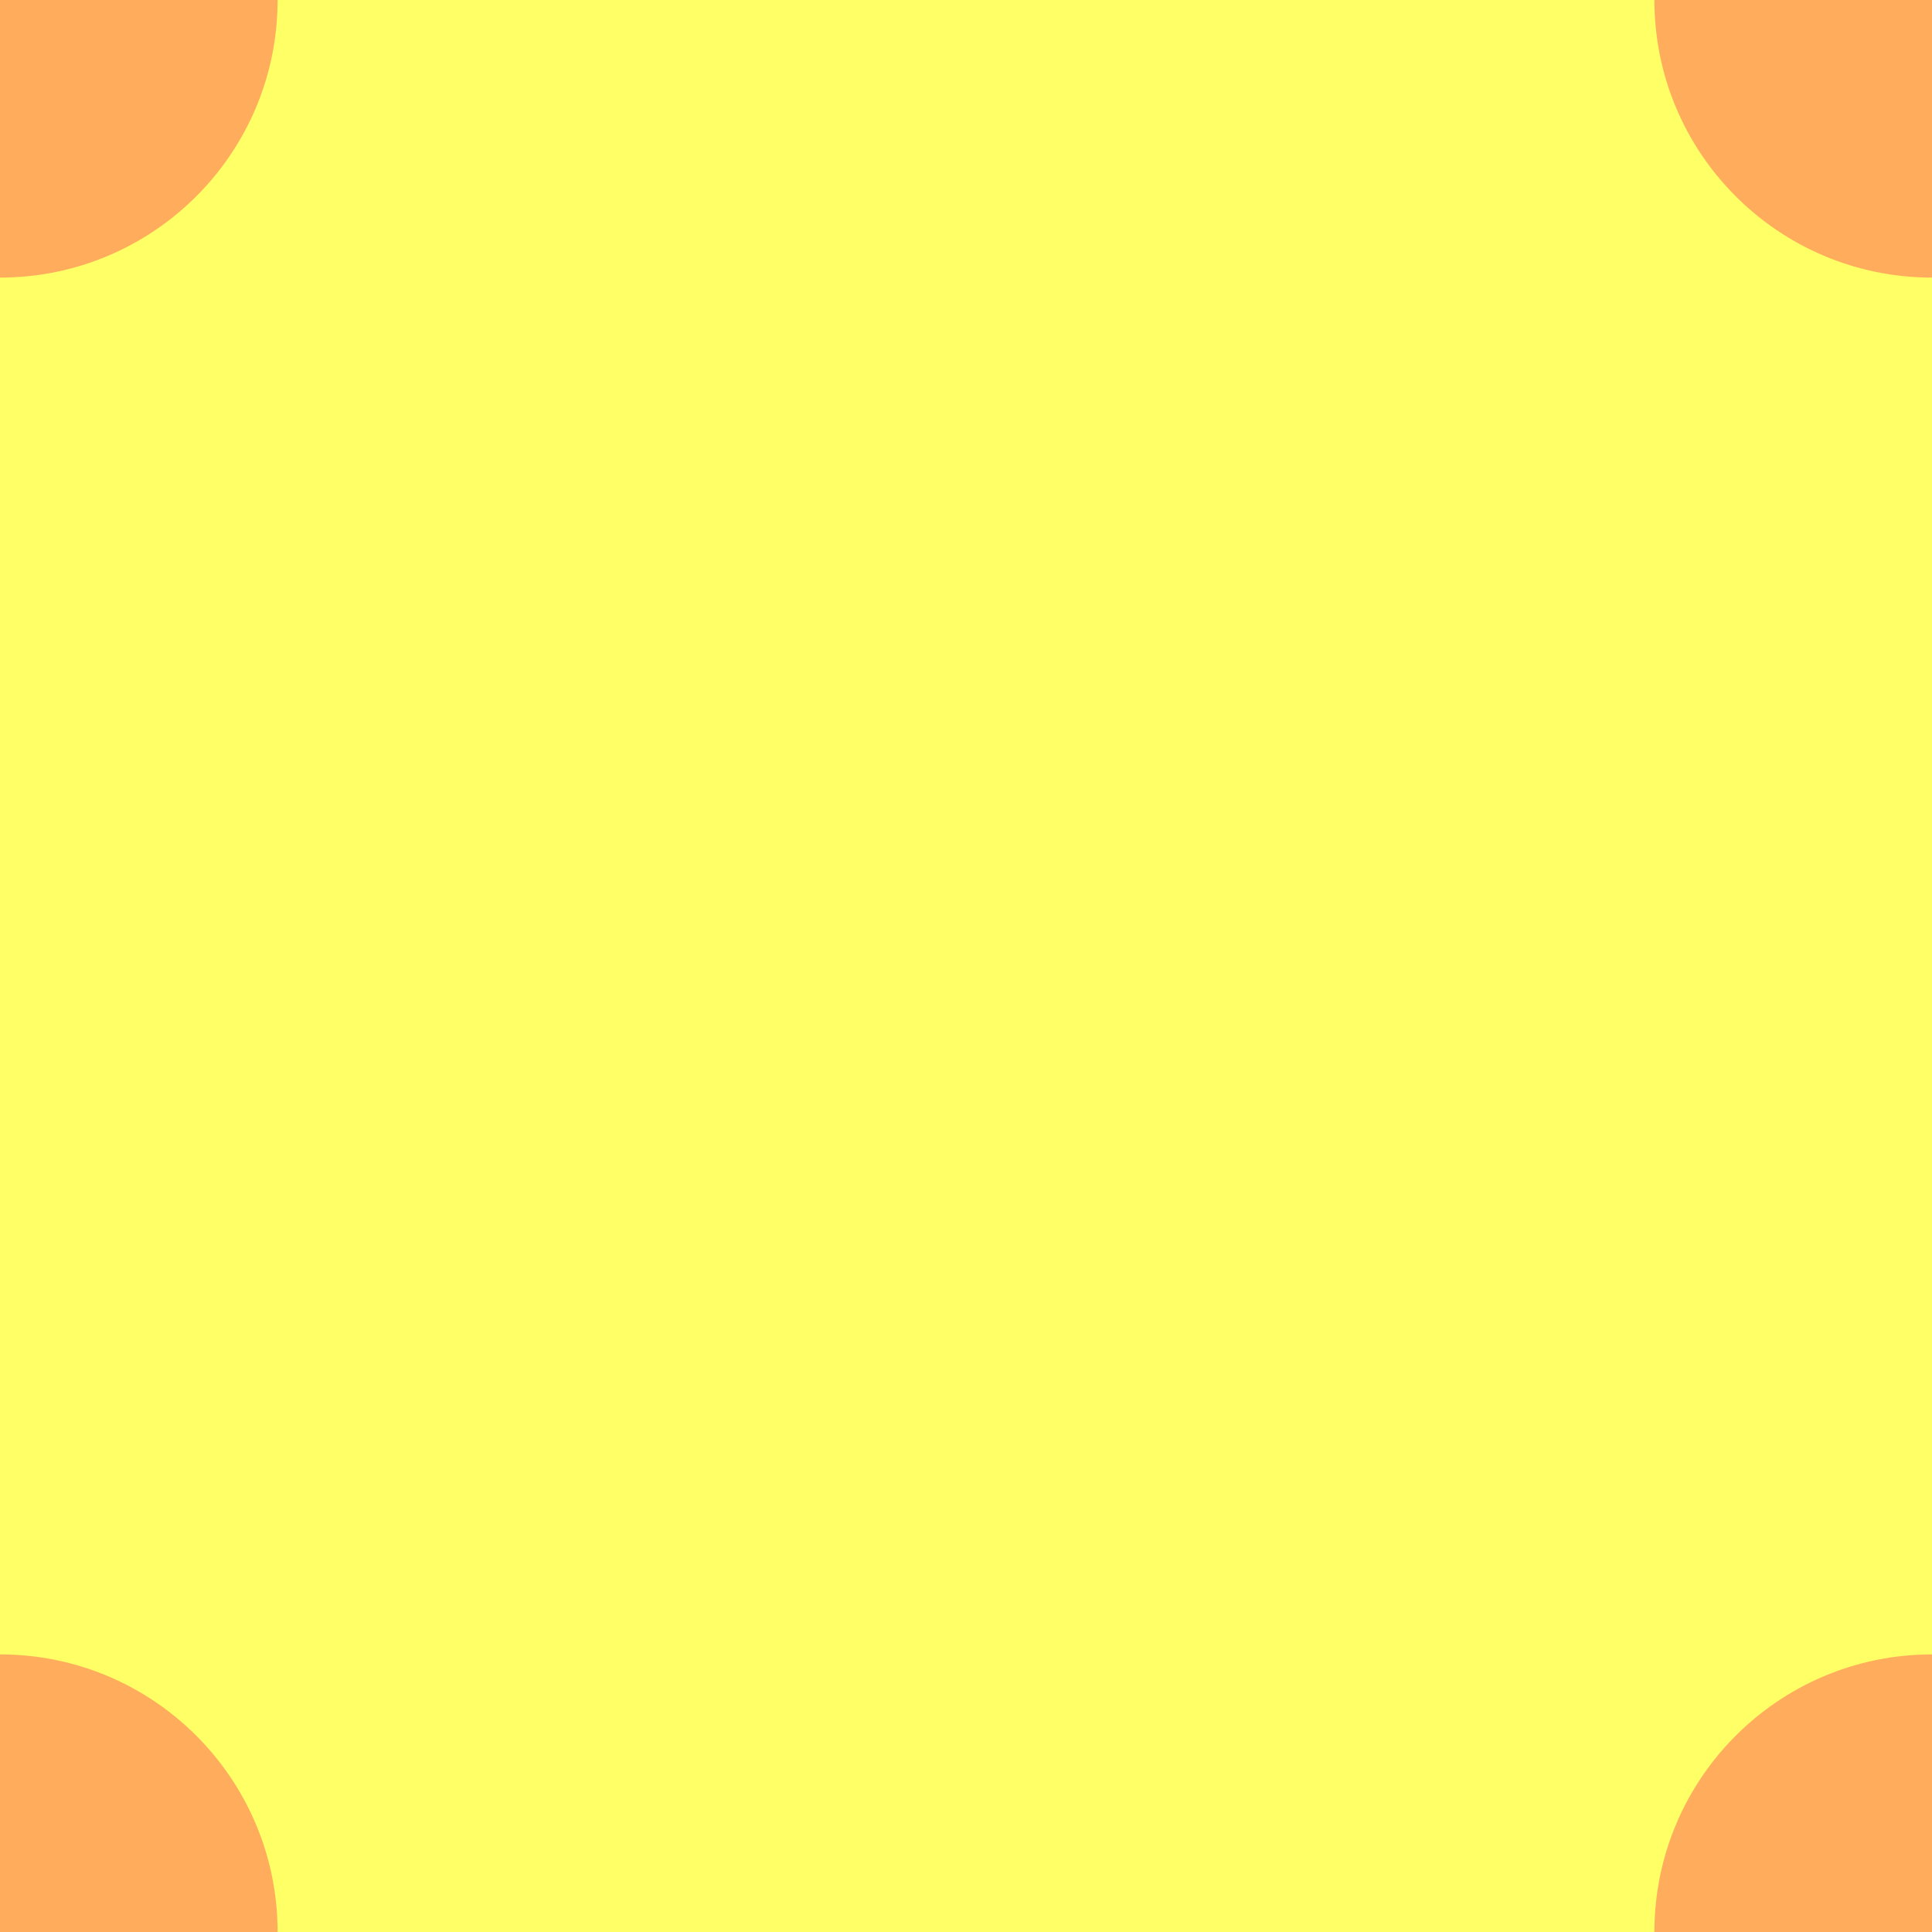
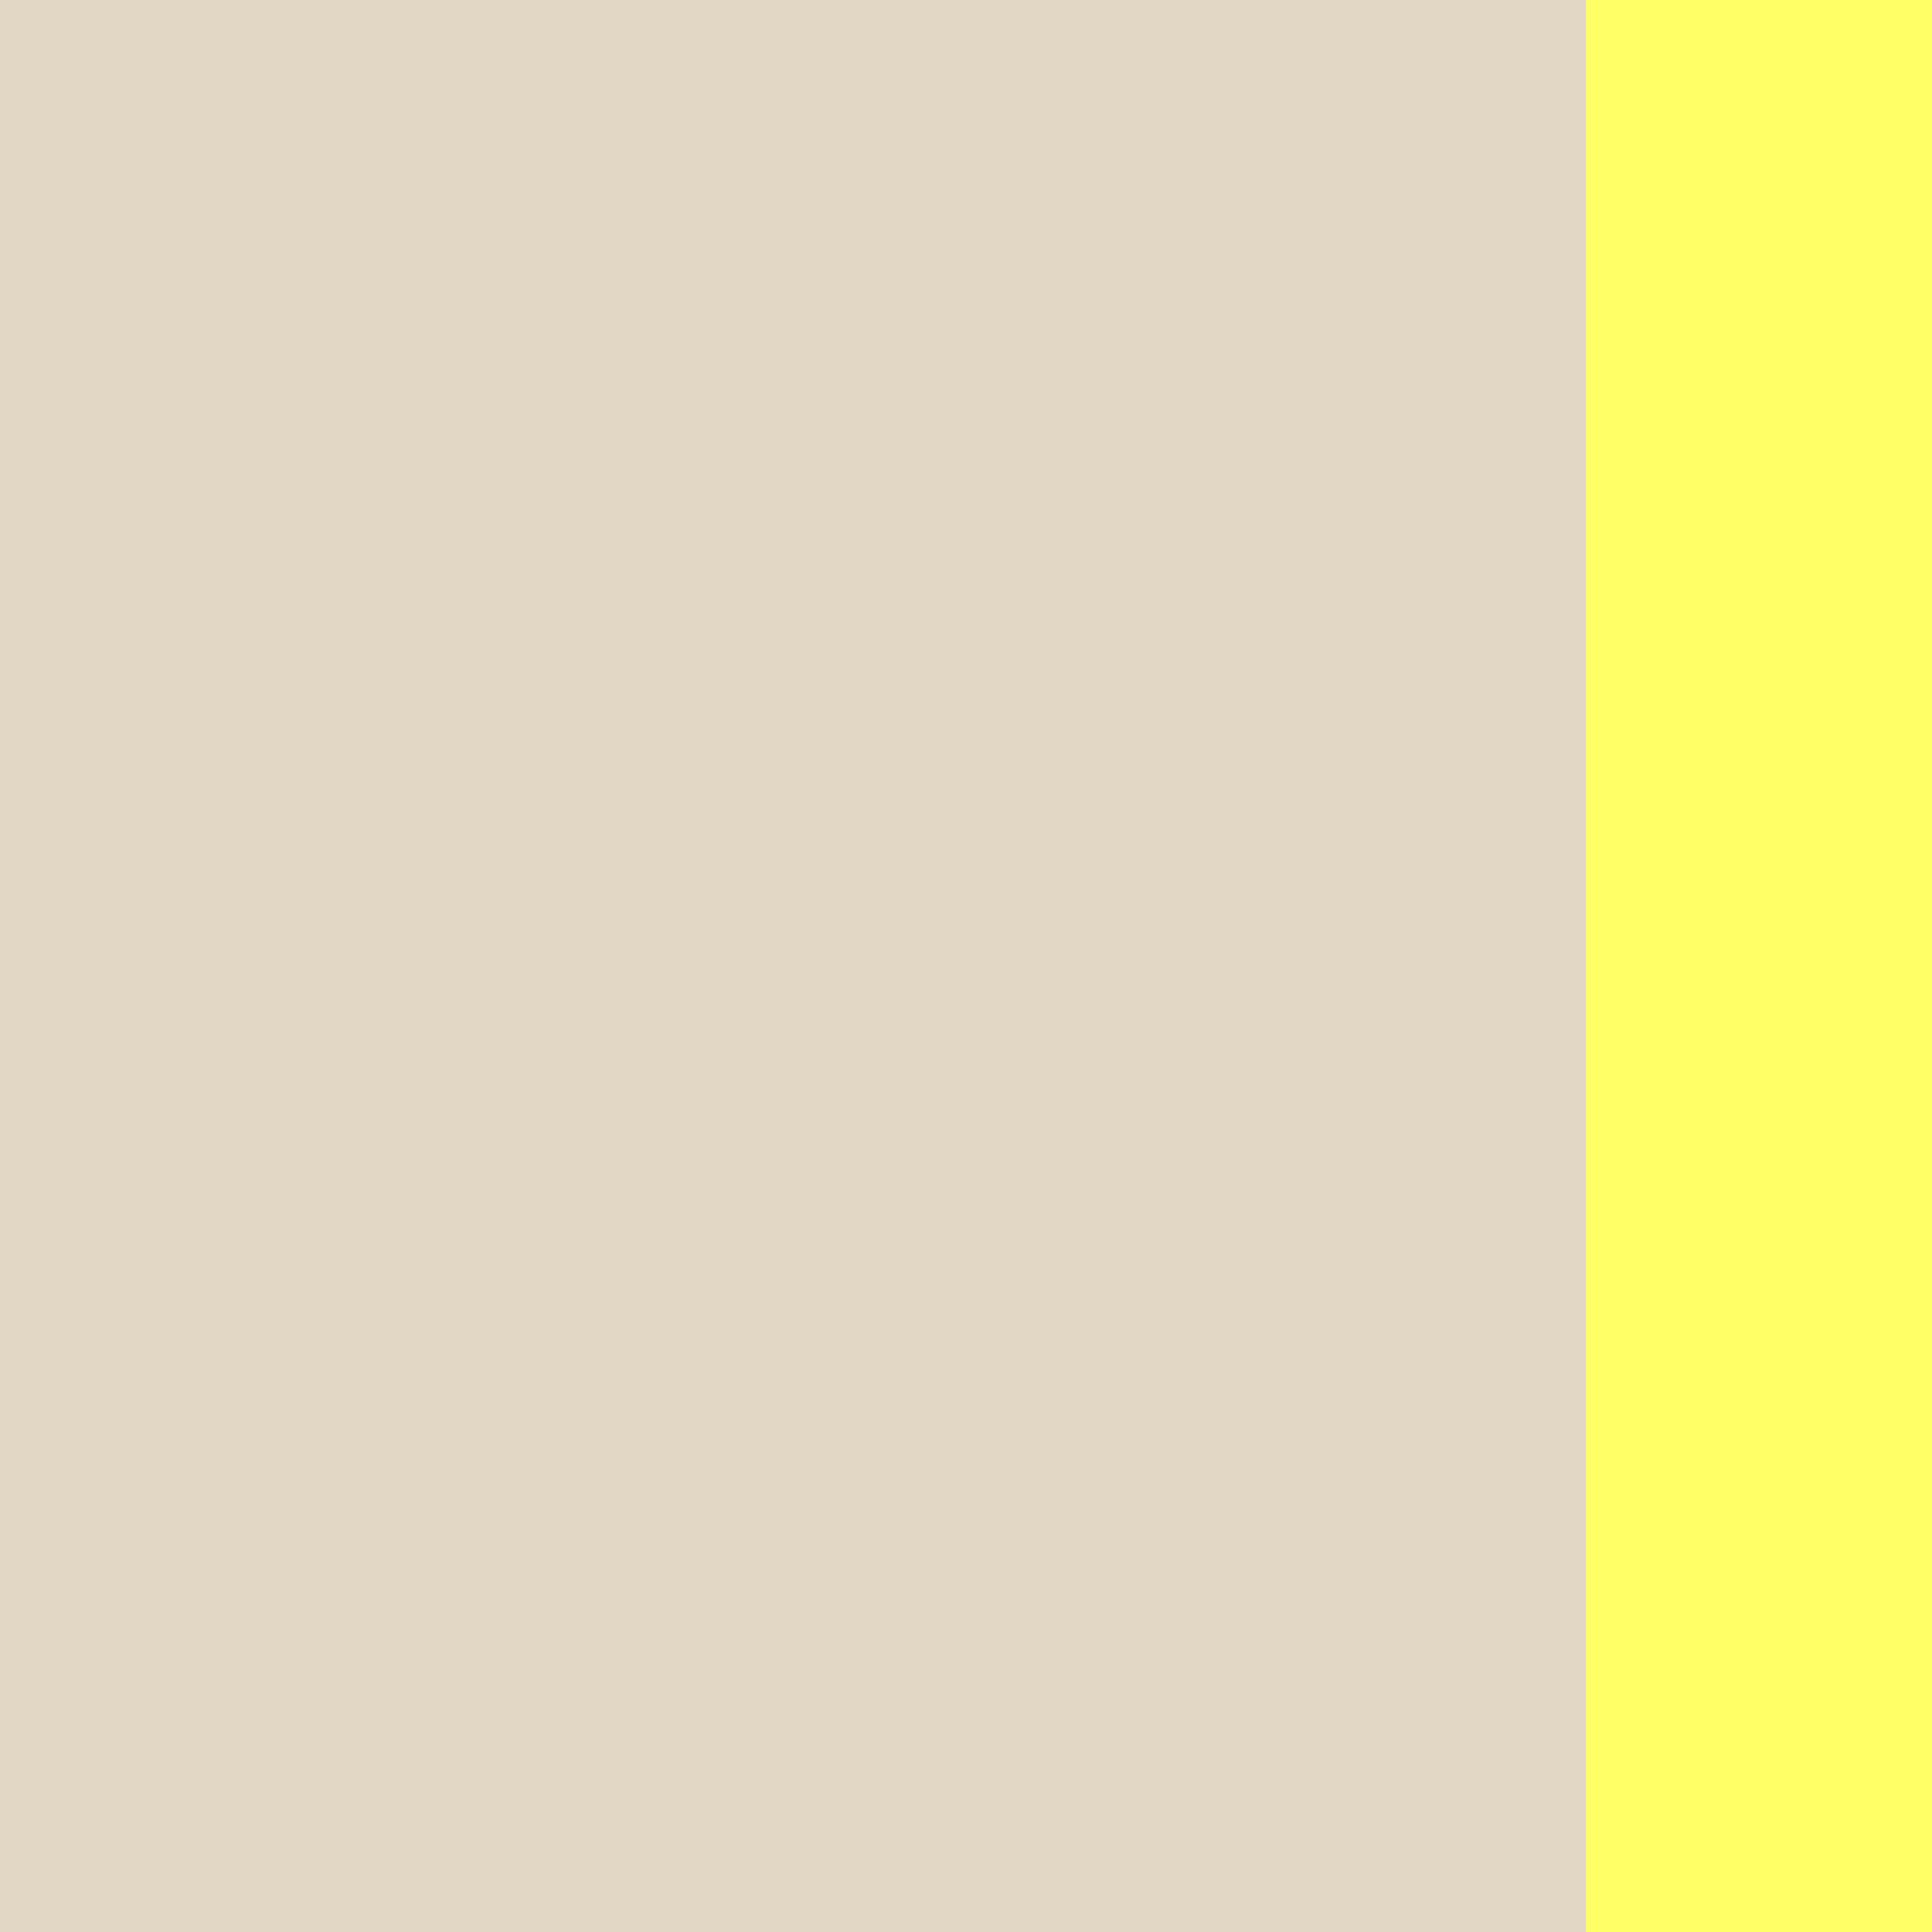
<svg xmlns="http://www.w3.org/2000/svg" id="_레이어_1" data-name="레이어 1" viewBox="0 0 512 512">
  <defs>
    <style>
      .cls-1 {
-         fill: #ff6;
+         fill: #e2d7c5;
      }

      .cls-2 {
-         fill: #ffad5c;
+         fill: #ff6;
      }
    </style>
  </defs>
-   <rect class="cls-1" x="0" y="0" width="512" height="512" />
-   <circle class="cls-2" cx="0" cy="0" r="73.57" />
-   <circle class="cls-2" cx="512" cy="0" r="73.57" />
-   <circle class="cls-2" cx="512" cy="512" r="73.57" />
-   <circle class="cls-2" cx="0" cy="512" r="73.57" />
+   <rect class="cls-2" x="0" y="0" width="512" height="512" />
+   <rect class="cls-1" x="0" y="0" width="420.29" height="512" />
</svg>
